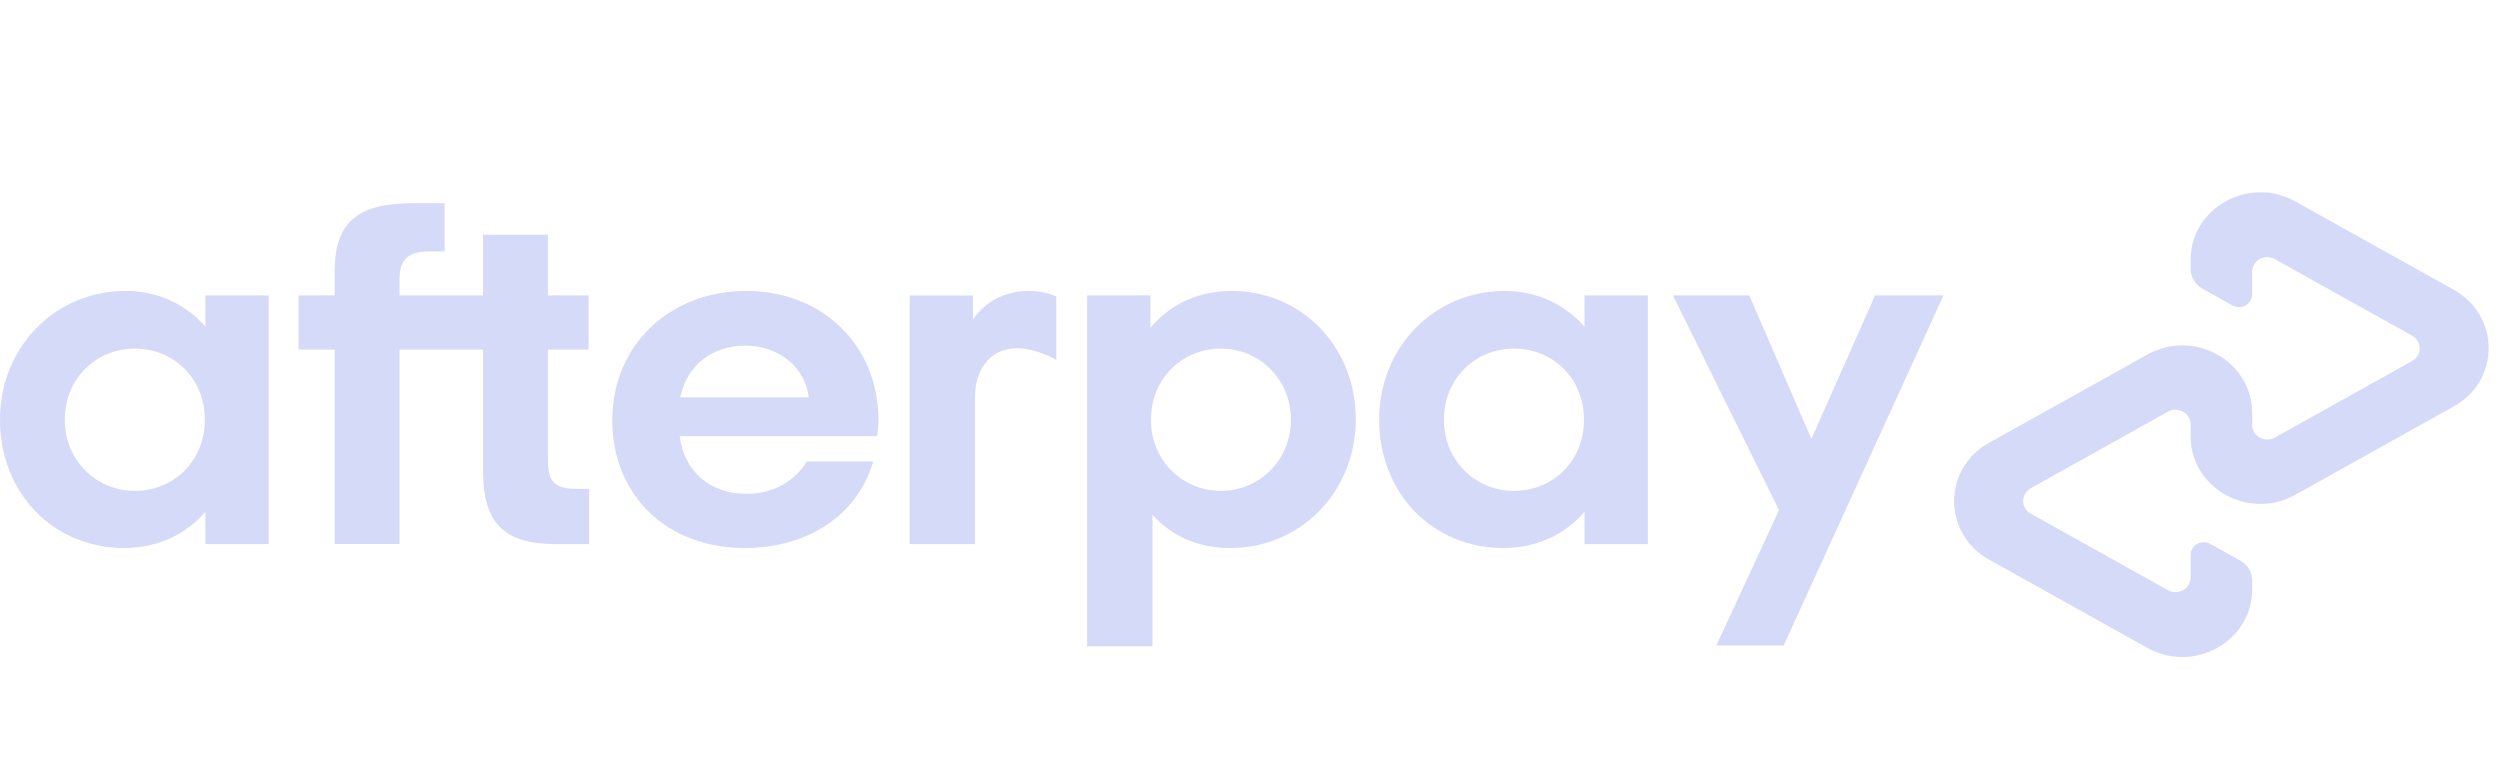
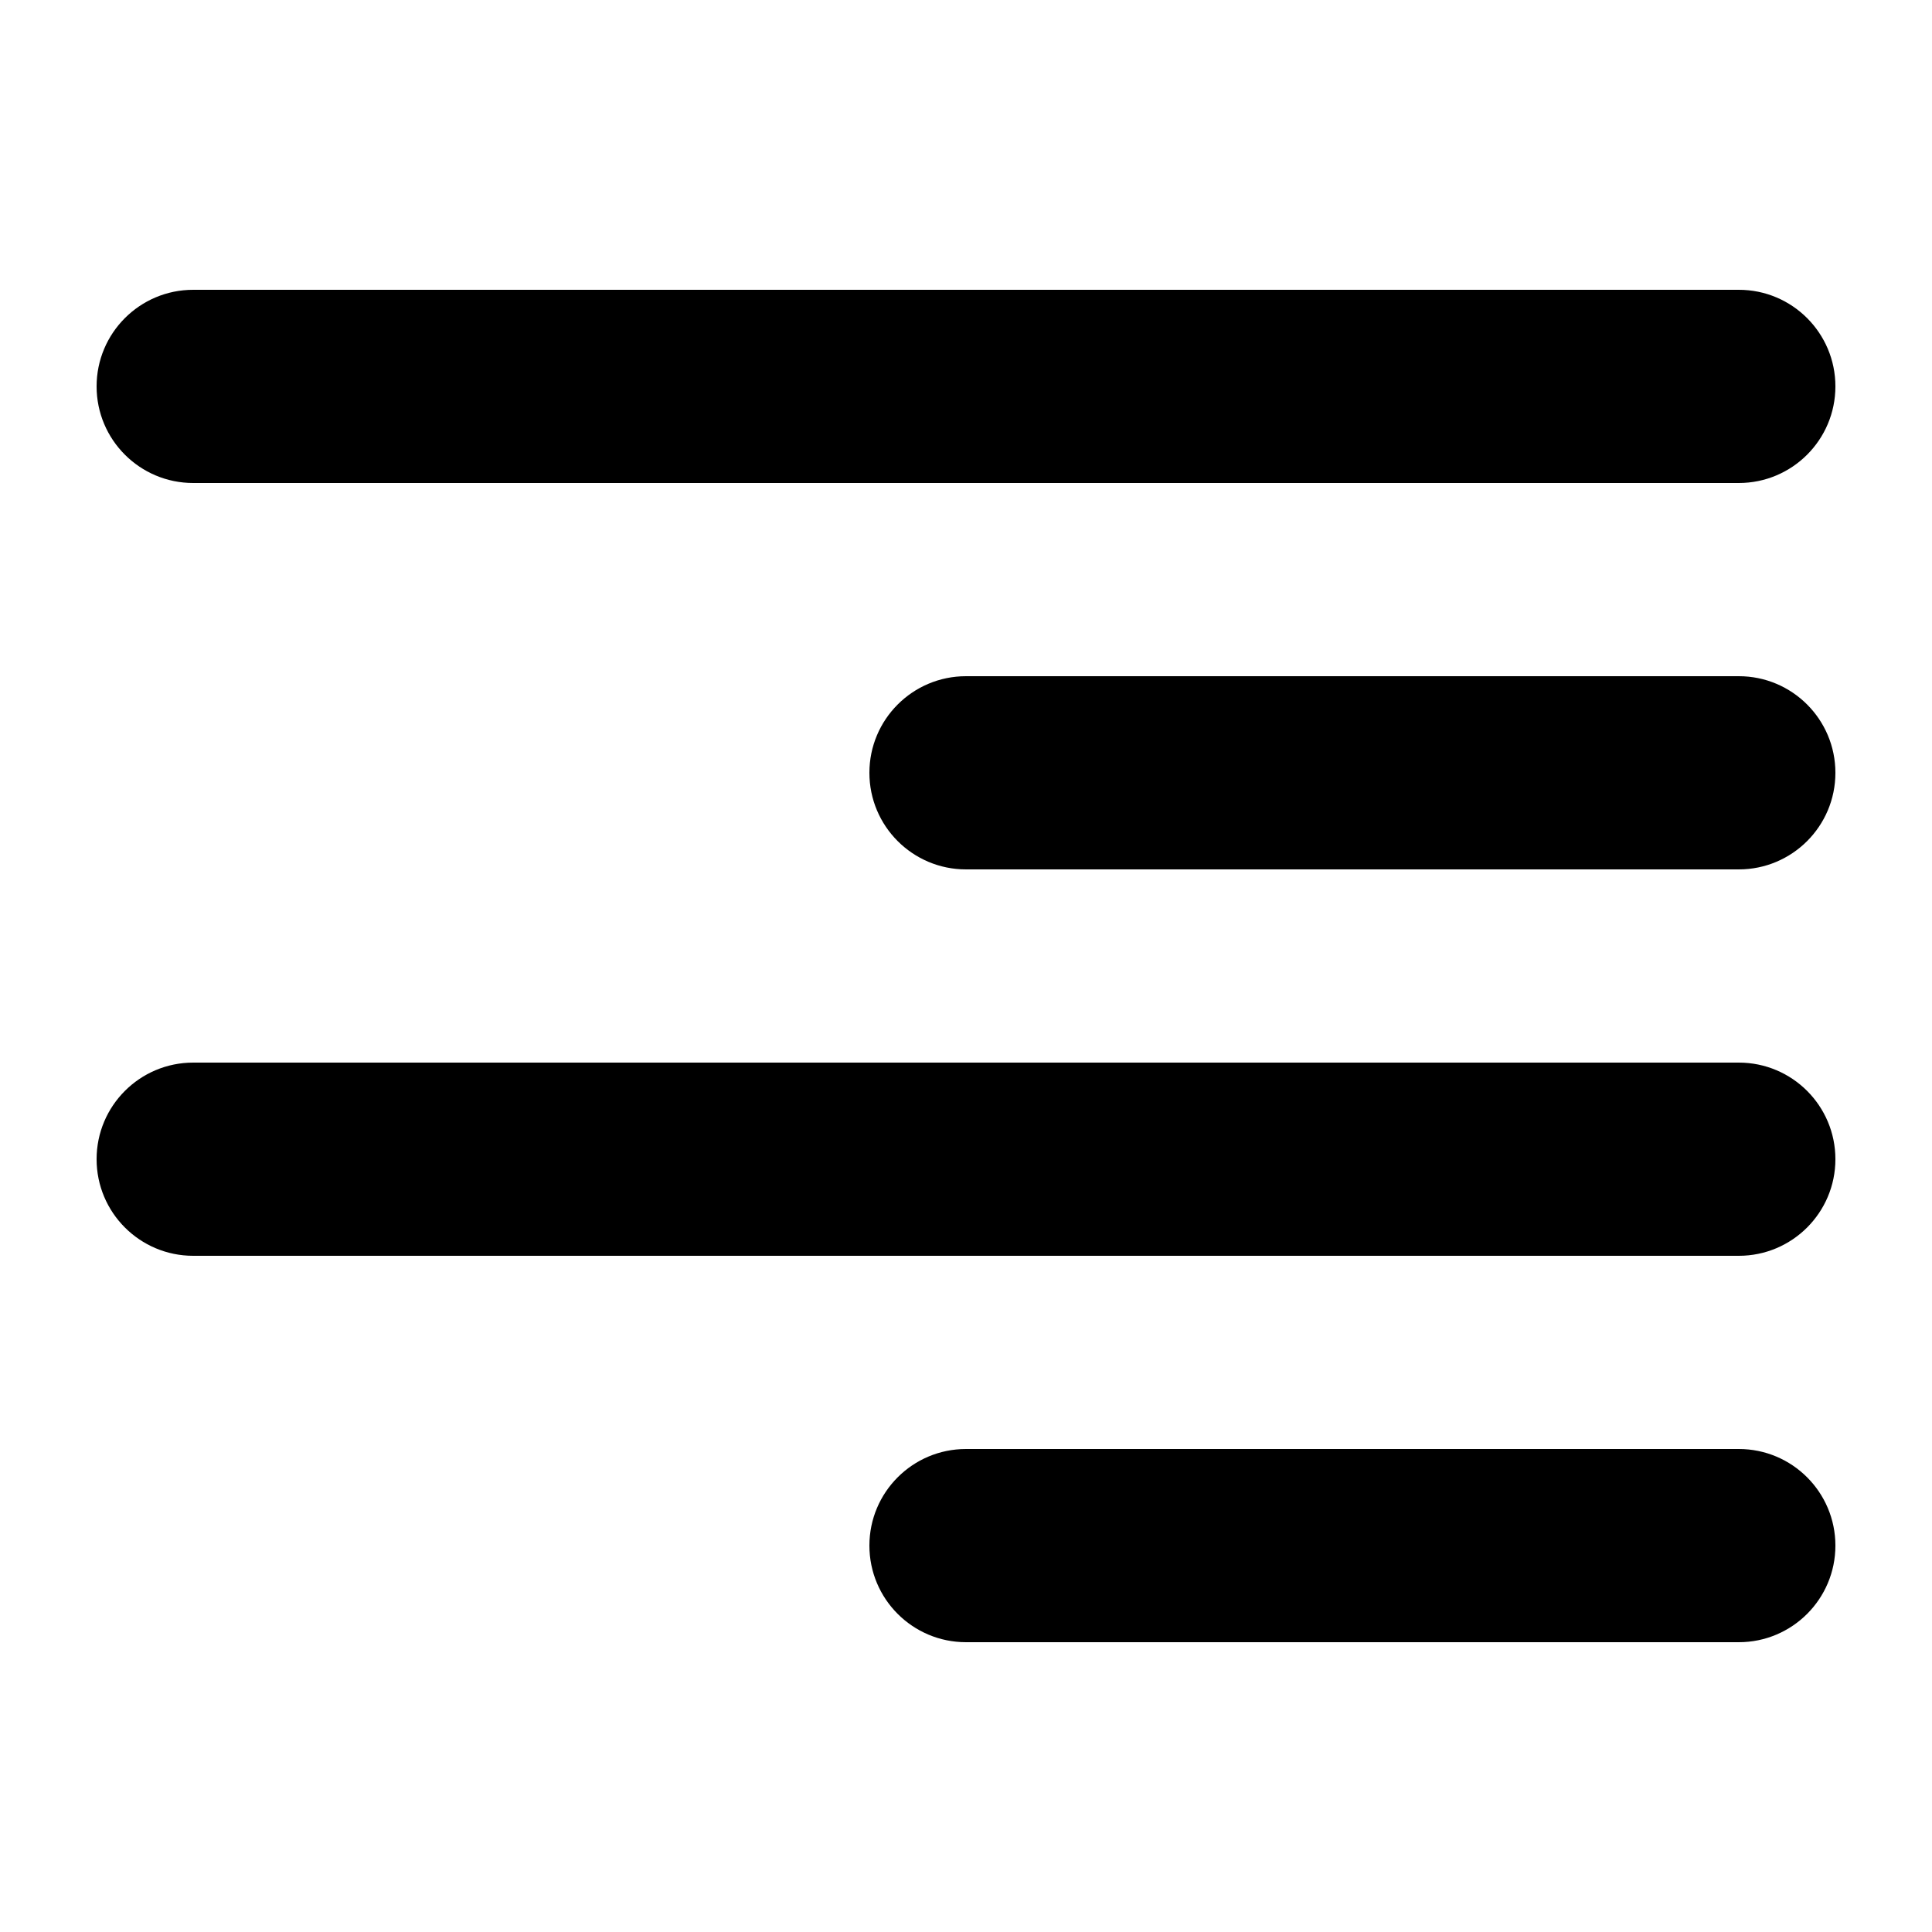
- <svg xmlns="http://www.w3.org/2000/svg" width="156" height="48" viewBox="0 0 156 48" fill="none">
-   <path d="M12.781 26.191C12.781 23.585 10.82 21.753 8.412 21.753C6.004 21.753 4.044 23.616 4.044 26.191C4.044 28.736 6.004 30.63 8.412 30.63C10.823 30.627 12.781 28.798 12.781 26.191ZM12.815 33.949V31.931C11.627 33.329 9.859 34.196 7.741 34.196C3.34 34.196 0 30.782 0 26.191C0 21.629 3.468 18.155 7.839 18.155C9.896 18.155 11.63 19.025 12.818 20.389V18.433H16.768V33.949H12.815Z" fill="#C4CBF5" fill-opacity="0.7" />
-   <path d="M35.956 30.504C34.574 30.504 34.19 30.007 34.19 28.705V21.817H36.728V18.433H34.19V14.649H30.141V18.433H24.927V17.49C24.927 16.186 25.441 15.689 26.855 15.689H27.743V12.679H25.795C22.455 12.679 20.881 13.734 20.881 16.96V18.431H18.632V21.814H20.881V33.946H24.929V21.814H30.144V29.418C30.144 32.583 31.396 33.949 34.672 33.949H36.761V30.504H35.956Z" fill="#C4CBF5" fill-opacity="0.7" />
-   <path d="M50.476 24.794C50.188 22.777 48.484 21.567 46.494 21.567C44.501 21.567 42.863 22.746 42.448 24.794H50.476ZM42.413 27.215C42.703 29.51 44.406 30.815 46.558 30.815C48.26 30.815 49.578 30.038 50.348 28.797H54.493C53.529 32.086 50.476 34.196 46.462 34.196C41.611 34.196 38.207 30.907 38.207 26.222C38.207 21.537 41.806 18.153 46.56 18.153C51.347 18.153 54.815 21.567 54.815 26.222C54.815 26.564 54.783 26.904 54.719 27.215H42.413Z" fill="#C4CBF5" fill-opacity="0.7" />
-   <path d="M80.556 26.191C80.556 23.677 78.596 21.753 76.188 21.753C73.78 21.753 71.819 23.616 71.819 26.191C71.819 28.736 73.78 30.63 76.188 30.63C78.596 30.627 80.556 28.705 80.556 26.191ZM67.835 18.433H71.785V20.451C72.973 19.023 74.739 18.155 76.859 18.155C81.196 18.155 84.6 21.601 84.6 26.16C84.6 30.722 81.132 34.198 76.763 34.198C74.739 34.198 73.069 33.421 71.913 32.119V40.333H67.835V18.433Z" fill="#C4CBF5" fill-opacity="0.7" />
-   <path d="M98.839 26.191C98.839 23.585 96.881 21.753 94.471 21.753C92.063 21.753 90.102 23.616 90.102 26.191C90.102 28.736 92.063 30.63 94.471 30.63C96.881 30.627 98.839 28.798 98.839 26.191ZM98.874 33.949V31.931C97.686 33.329 95.917 34.196 93.799 34.196C89.399 34.196 86.059 30.782 86.059 26.191C86.059 21.629 89.527 18.155 93.895 18.155C95.951 18.155 97.686 19.025 98.874 20.389V18.433H102.825V33.949H98.874Z" fill="#C4CBF5" fill-opacity="0.7" />
-   <path d="M60.714 19.954C60.714 19.954 61.72 18.155 64.182 18.155C65.234 18.155 65.916 18.505 65.916 18.505V22.463C65.916 22.463 64.43 21.577 63.065 21.755C61.7 21.933 60.837 23.145 60.841 24.765V33.951H56.763V18.436H60.714V19.954Z" fill="#C4CBF5" fill-opacity="0.7" />
-   <path d="M121.274 18.433L111.3 40.283H107.094L111.01 31.837L104.389 18.433H109.156L113.03 27.389L117.005 18.433H121.274Z" fill="#C4CBF5" fill-opacity="0.7" />
-   <path d="M153.114 18.082L143.226 12.569C140.323 10.951 136.695 12.973 136.695 16.212V16.777C136.695 17.288 136.977 17.761 137.435 18.015L139.302 19.056C139.85 19.363 140.534 18.98 140.534 18.369V16.963C140.534 16.259 141.322 15.82 141.951 16.172L150.516 20.947C151.146 21.299 151.146 22.178 150.516 22.527L141.951 27.303C141.322 27.655 140.534 27.215 140.534 26.512V25.763C140.534 22.525 136.906 20.501 134.002 22.121L124.114 27.633C121.211 29.251 121.211 33.3 124.114 34.918L134.002 40.431C136.904 42.048 140.534 40.026 140.534 36.788V36.223C140.534 35.712 140.252 35.241 139.794 34.985L137.927 33.942C137.379 33.635 136.695 34.018 136.695 34.628V36.035C136.695 36.738 135.908 37.178 135.278 36.826L126.713 32.05C126.084 31.699 126.084 30.82 126.713 30.468L135.278 25.692C135.908 25.34 136.695 25.78 136.695 26.483V27.232C136.695 30.47 140.323 32.495 143.226 30.874L153.114 25.362C156.016 23.749 156.016 19.7 153.114 18.082Z" fill="#C4CBF5" fill-opacity="0.7" />
+ <svg xmlns="http://www.w3.org/2000/svg" width="800px" height="800px" viewBox="0 0 20 20" fill="none">
+   <path fill="#000000" fill-rule="evenodd" d="M18 5a1 1 0 100-2H2a1 1 0 000 2h16zm0 4a1 1 0 100-2h-8a1 1 0 100 2h8zm1 3a1 1 0 01-1 1H2a1 1 0 110-2h16a1 1 0 011 1zm-1 5a1 1 0 100-2h-8a1 1 0 100 2h8z" />
</svg>
